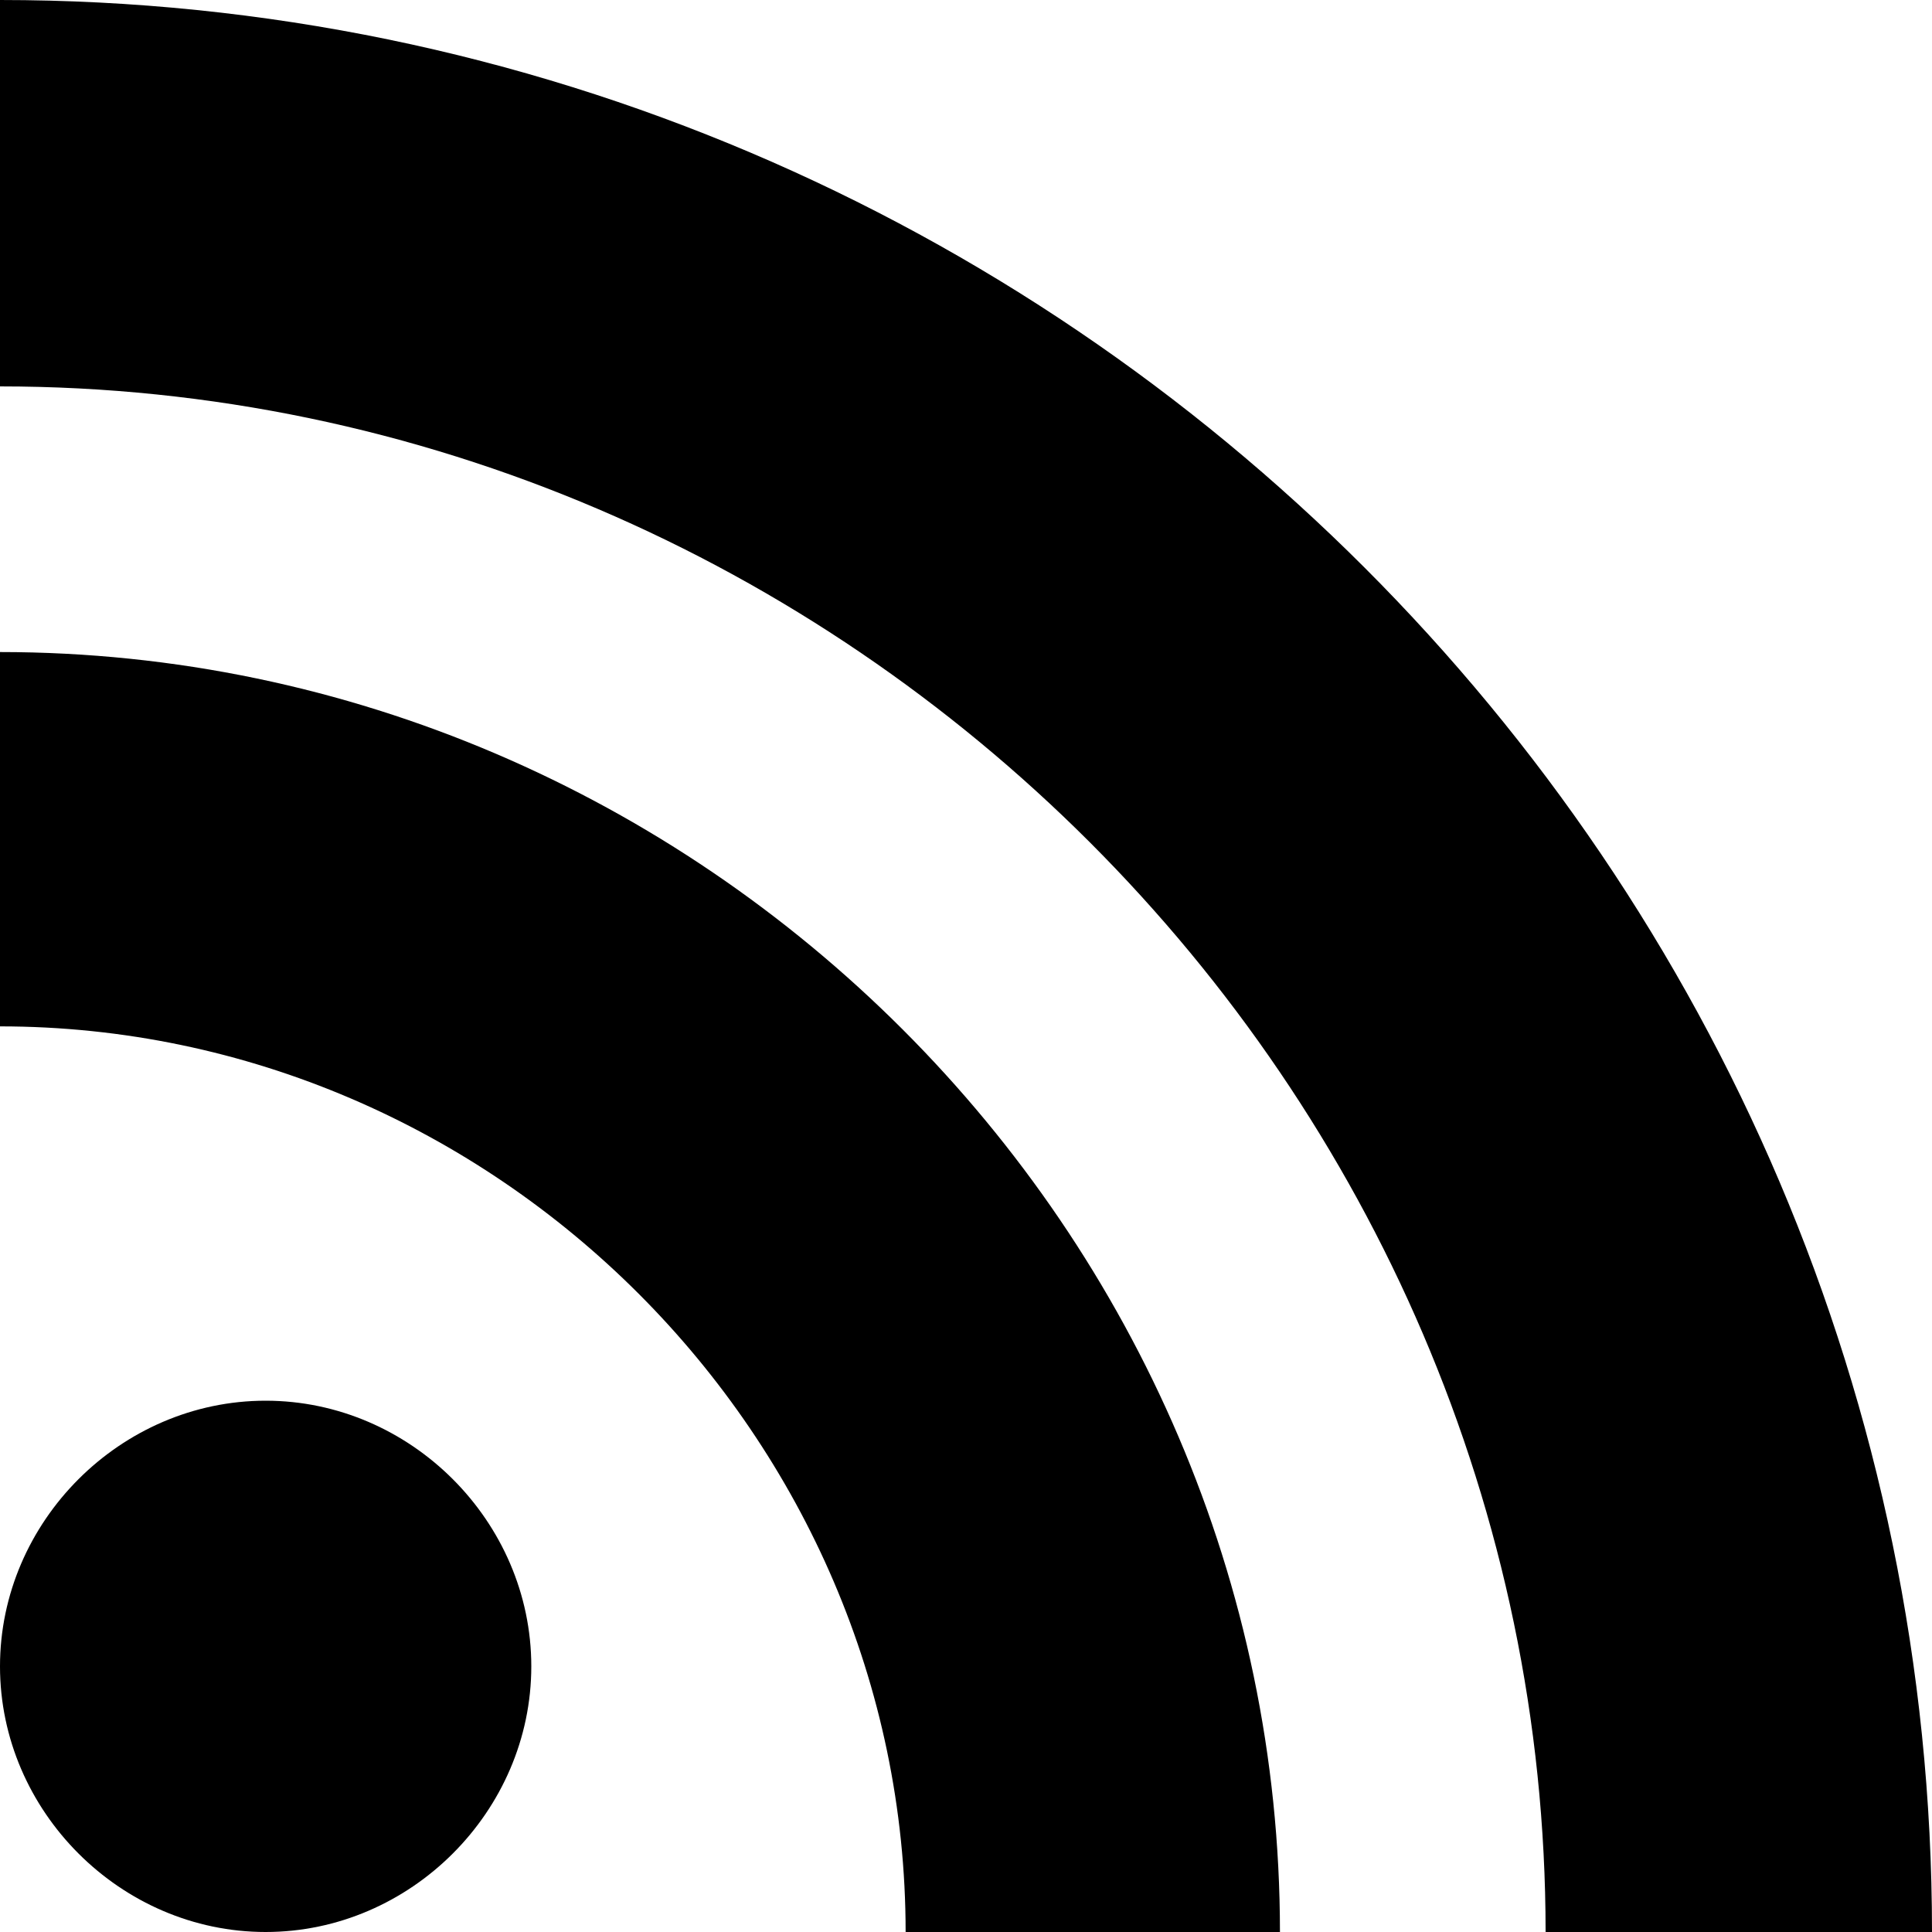
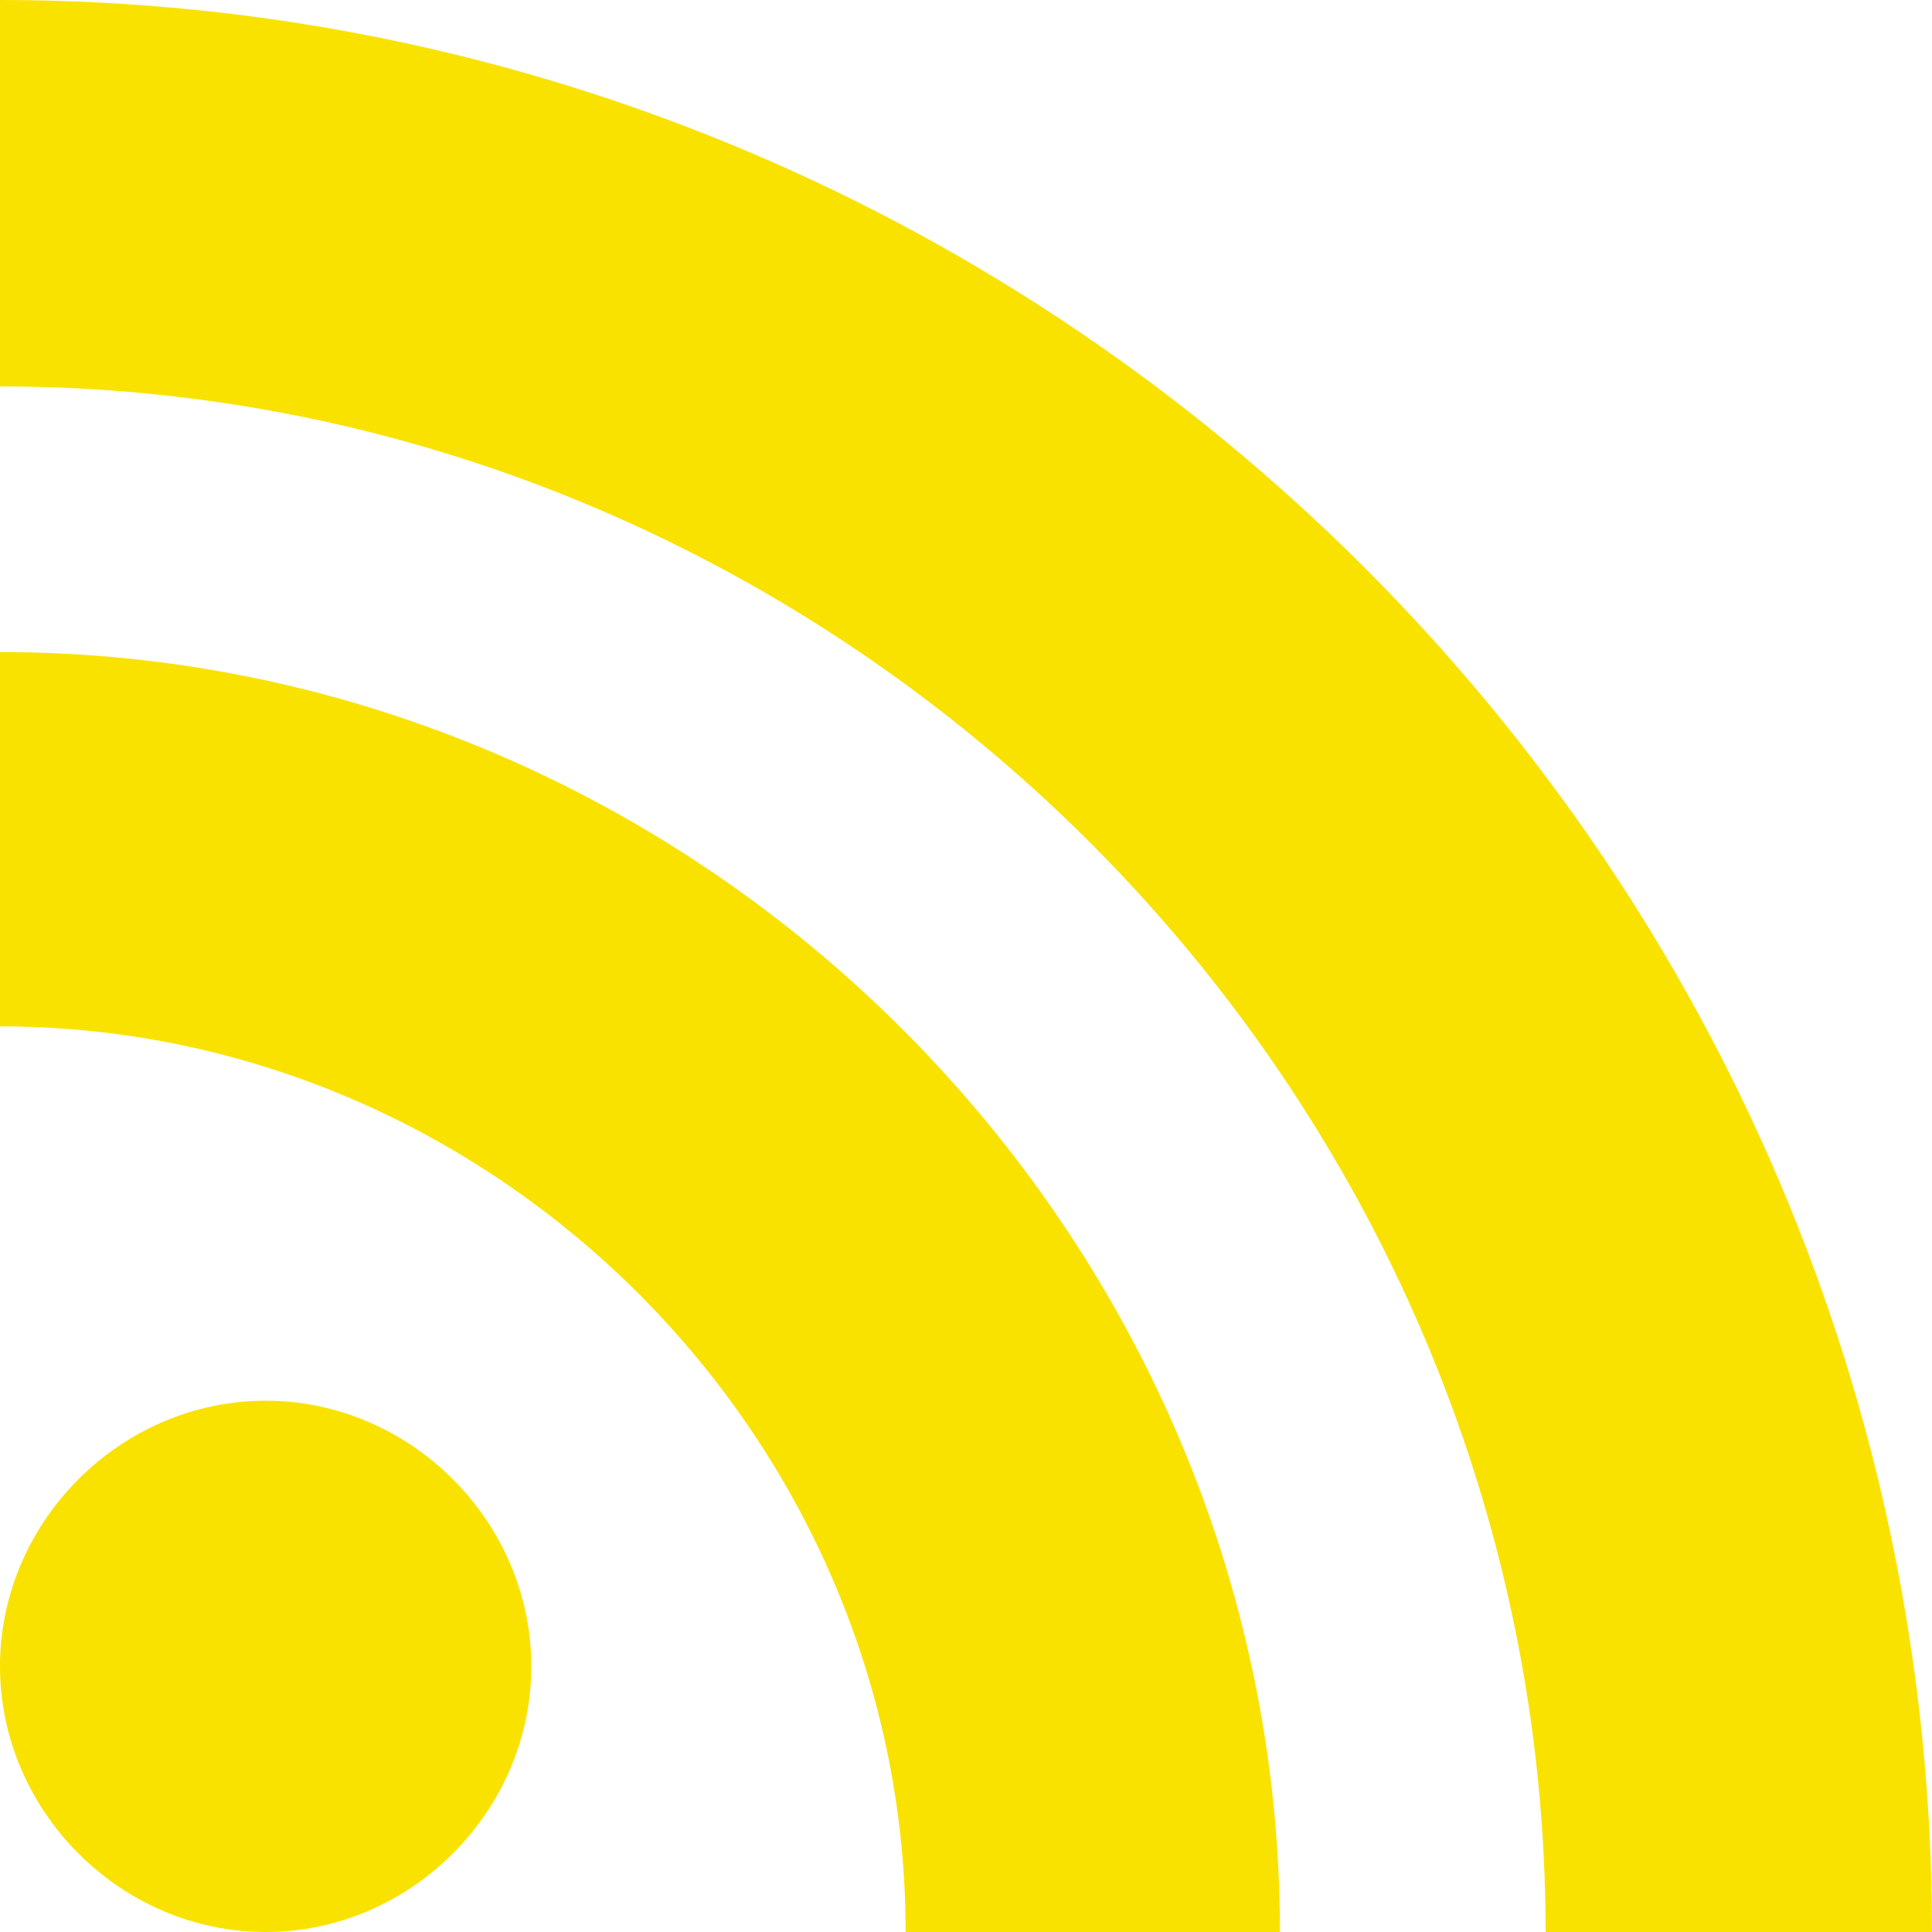
- <svg xmlns="http://www.w3.org/2000/svg" version="1.1" id="Layer_1" x="0px" y="0px" viewBox="0 0 16 16" style="enable-background:new 0 0 16 16;" xml:space="preserve">
-   <path d="M12.8,16C12.8,9,7,3.2,0,3.2V0c8.8,0,16,7.2,16,16H12.8z M2.2,11.6c1.2,0,2.2,1,2.2,2.2c0,1.2-1,2.2-2.2,2.2  C1,16,0,15,0,13.8C0,12.6,1,11.6,2.2,11.6L2.2,11.6z M10.6,16H7.5c0-4.1-3.4-7.5-7.5-7.5V5.4C5.8,5.4,10.6,10.2,10.6,16z" />
+ <svg xmlns="http://www.w3.org/2000/svg" viewBox="0 0 16 16">
+   <path d="M12.8 16C12.8 9 7 3.2 0 3.2V0c8.8 0 16 7.2 16 16h-3.2zM2.2 11.6c1.2 0 2.2 1 2.2 2.2 0 1.2-1 2.2-2.2 2.2C1 16 0 15 0 13.8c0-1.2 1-2.2 2.2-2.2zm8.4 4.4H7.5c0-4.1-3.4-7.5-7.5-7.5V5.4c5.8 0 10.6 4.8 10.6 10.6z" fill="#f9e200" />
</svg>
